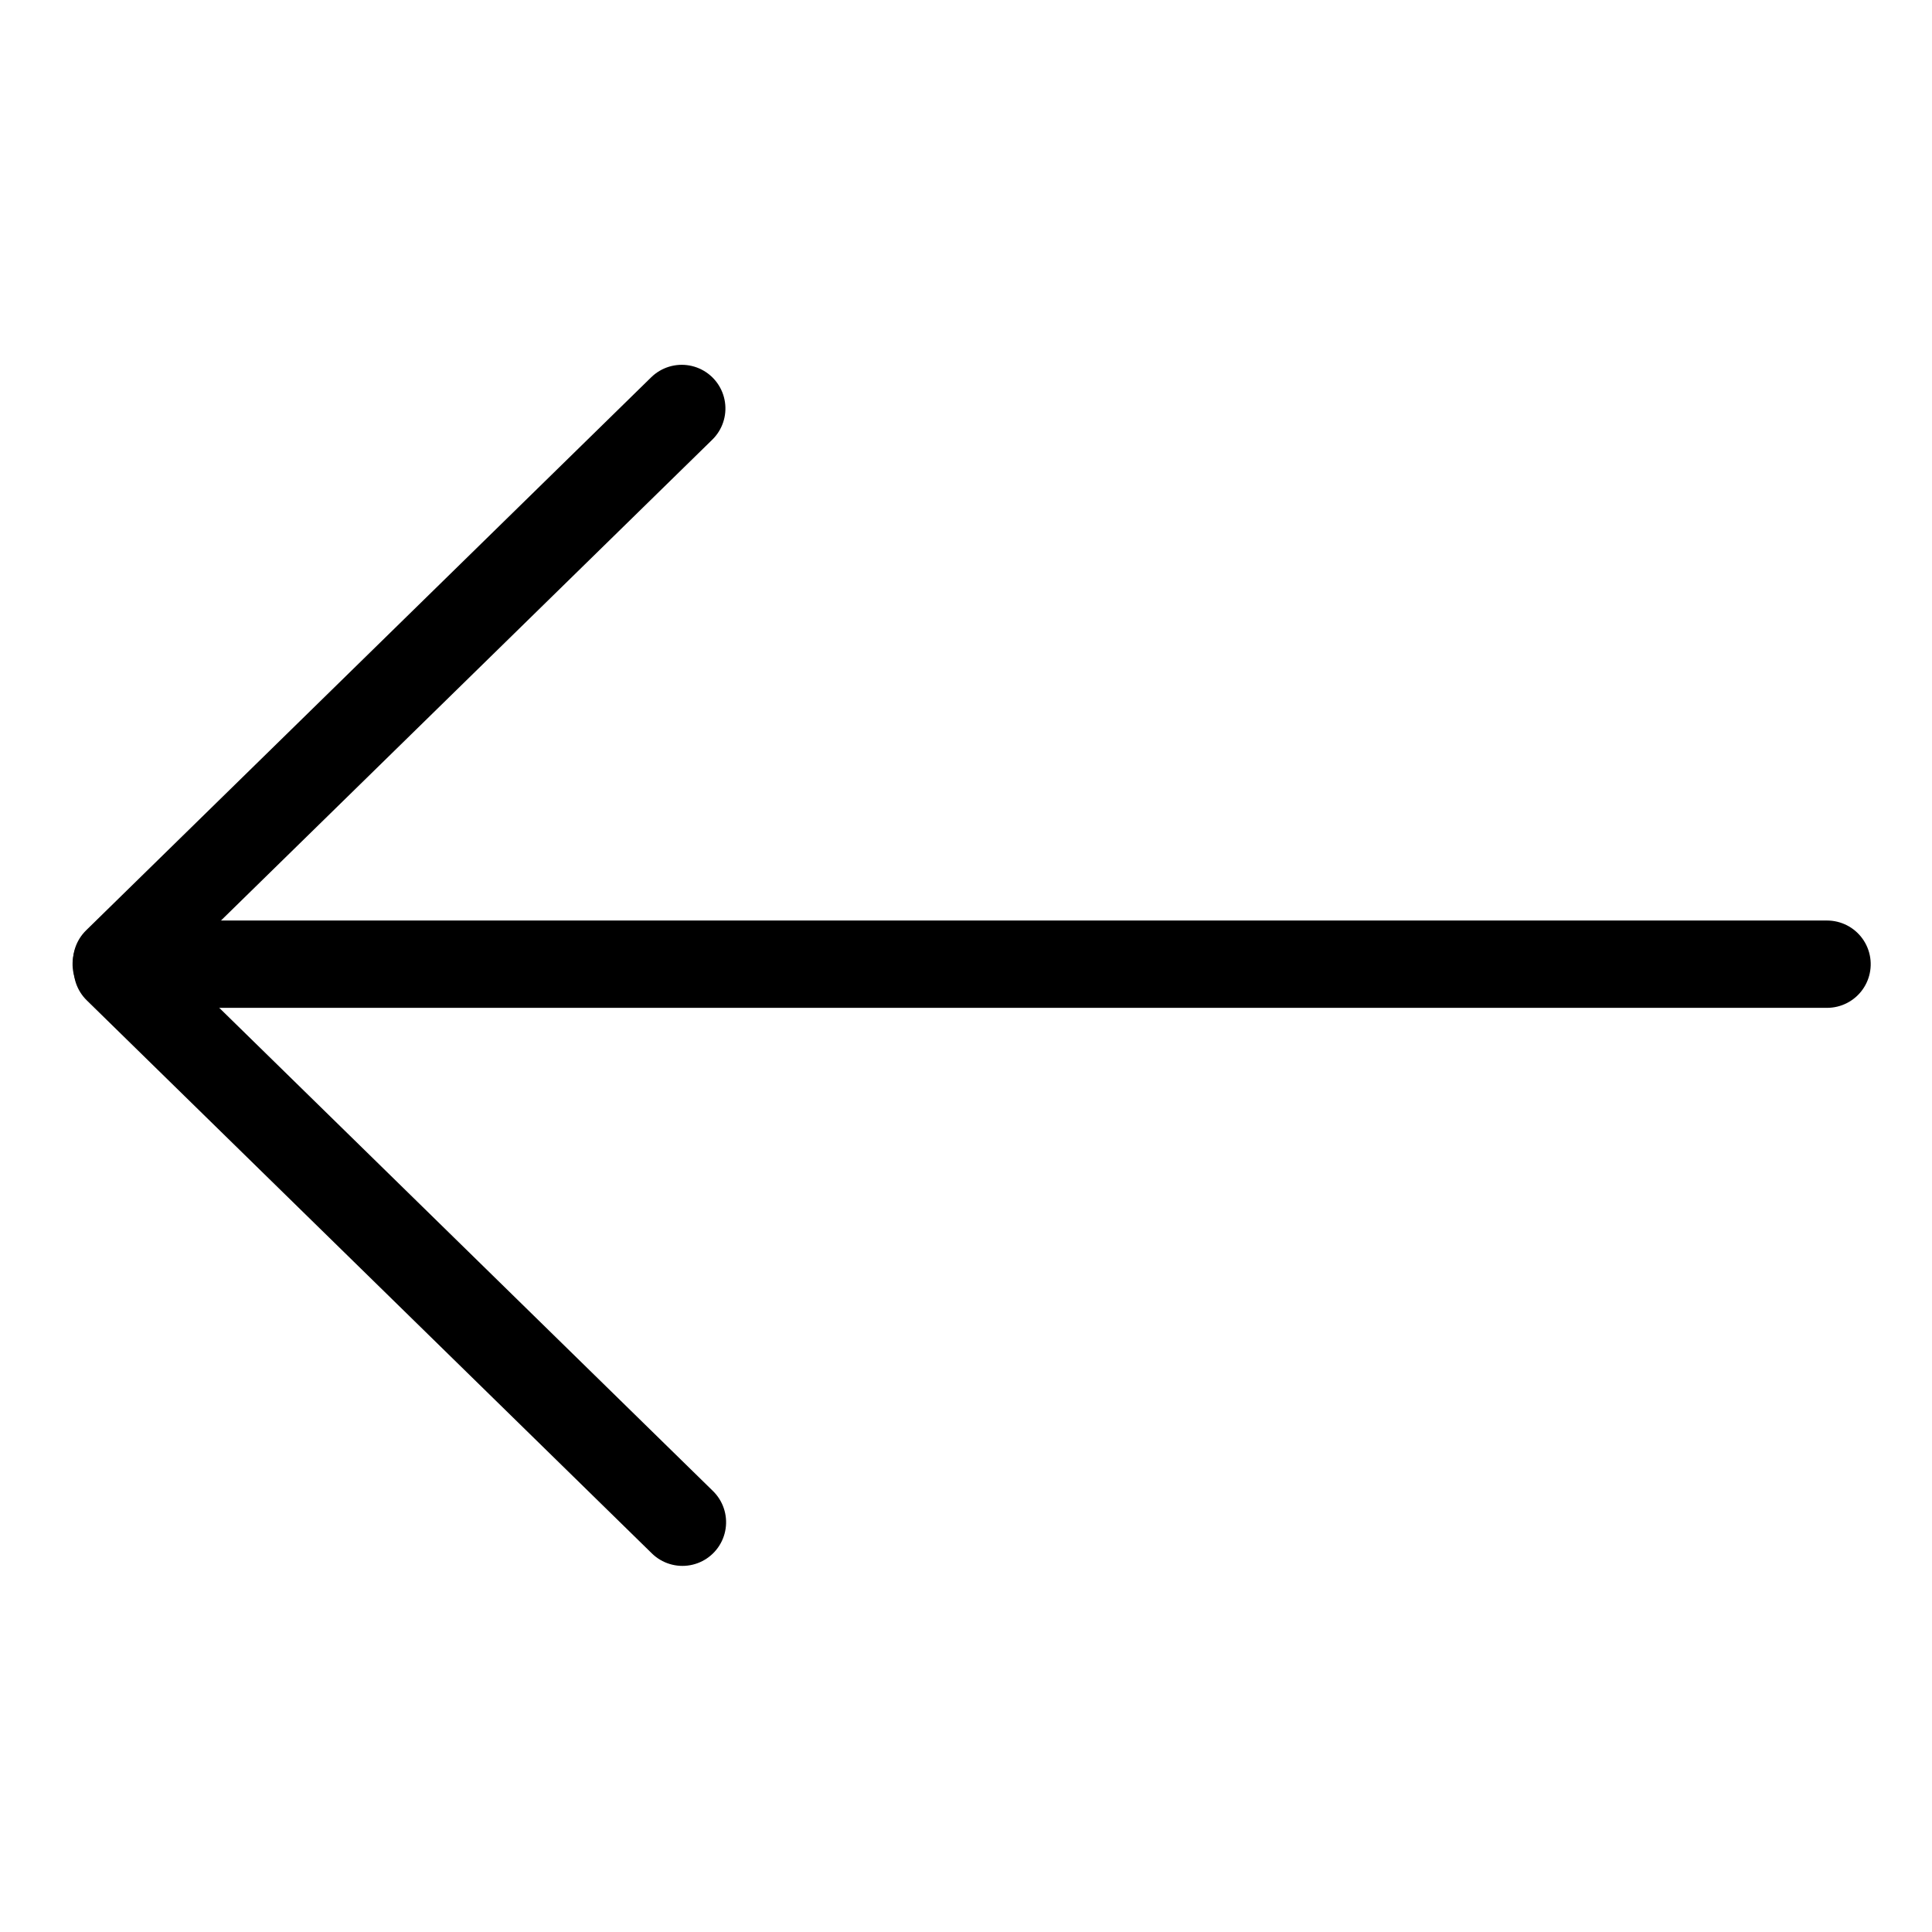
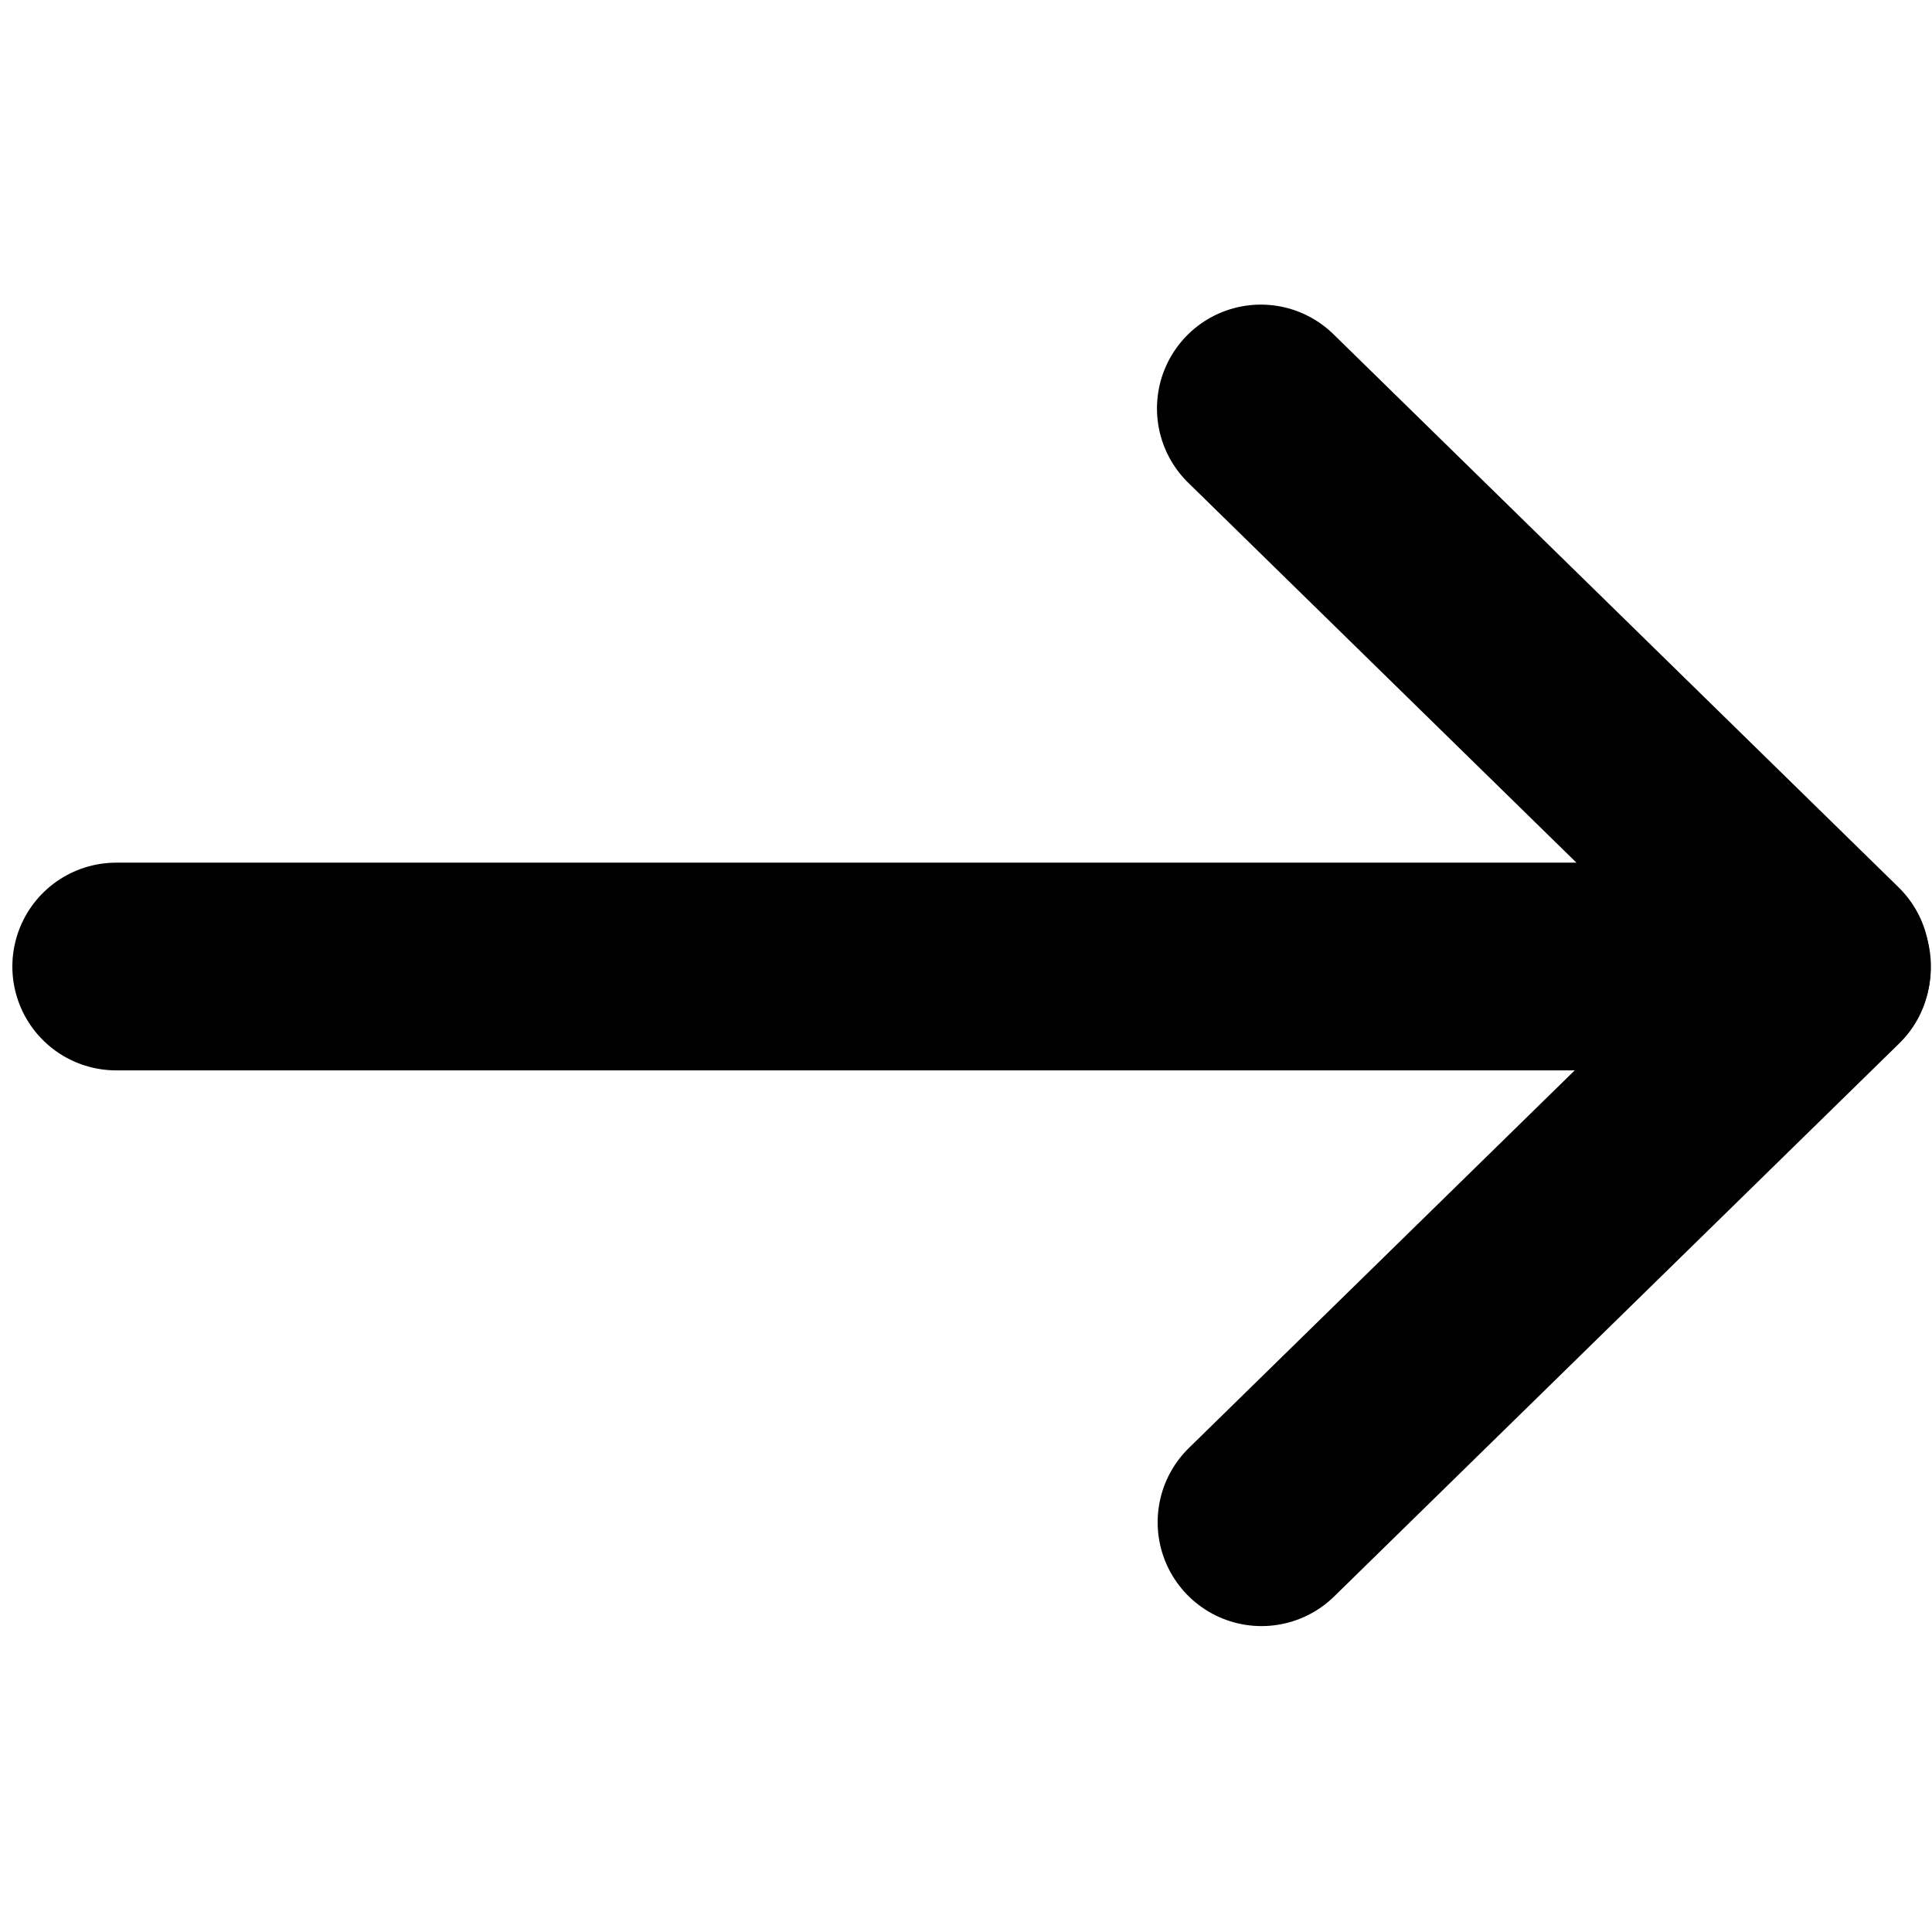
<svg xmlns="http://www.w3.org/2000/svg" width="210mm" height="210mm" viewBox="0 0 744.094 744.094" id="svg2" version="1.1">
  <defs id="defs4" />
  <g id="layer1" transform="translate(0,-308.2677)">
-     <g id="g4144" transform="matrix(0,-1.050959,1.050959,0,-174.0149,1087.987)">
-       <path id="path3338" d="m 388.571,835.131 0,-626.966" style="fill:none;fill-rule:evenodd;stroke:#000000;stroke-width:32;stroke-linecap:round;stroke-linejoin:round;stroke-miterlimit:4;stroke-dasharray:none;stroke-opacity:1" />
-       <path style="fill:none;fill-rule:evenodd;stroke:#000000;stroke-width:32;stroke-linecap:round;stroke-linejoin:round;stroke-miterlimit:4;stroke-dasharray:none;stroke-opacity:1" d="M 184.064,415.667 386.756,208.562" id="path4140" />
-       <path id="path4142" d="M 592.223,415.42 389.531,208.315" style="fill:none;fill-rule:evenodd;stroke:#000000;stroke-width:32;stroke-linecap:round;stroke-linejoin:round;stroke-miterlimit:4;stroke-dasharray:none;stroke-opacity:1" />
-     </g>
+     <path style="fill:none;fill-rule:evenodd;stroke:#000000;stroke-width:80;stroke-linecap:round;stroke-linejoin:round;stroke-miterlimit:4;stroke-dasharray:none;stroke-opacity:1" d="m 44.758,680.513 658.916,0" id="path3338" />
+     <path id="path4140" d="M 485.597,465.585 703.255,678.606" style="fill:none;fill-rule:evenodd;stroke:#000000;stroke-width:80;stroke-linecap:round;stroke-linejoin:round;stroke-miterlimit:4;stroke-dasharray:none;stroke-opacity:1" />
+     <path style="fill:none;fill-rule:evenodd;stroke:#000000;stroke-width:80;stroke-linecap:round;stroke-linejoin:round;stroke-miterlimit:4;stroke-dasharray:none;stroke-opacity:1" d="M 485.857,894.543 703.516,681.522" id="path4142" />
  </g>
</svg>
